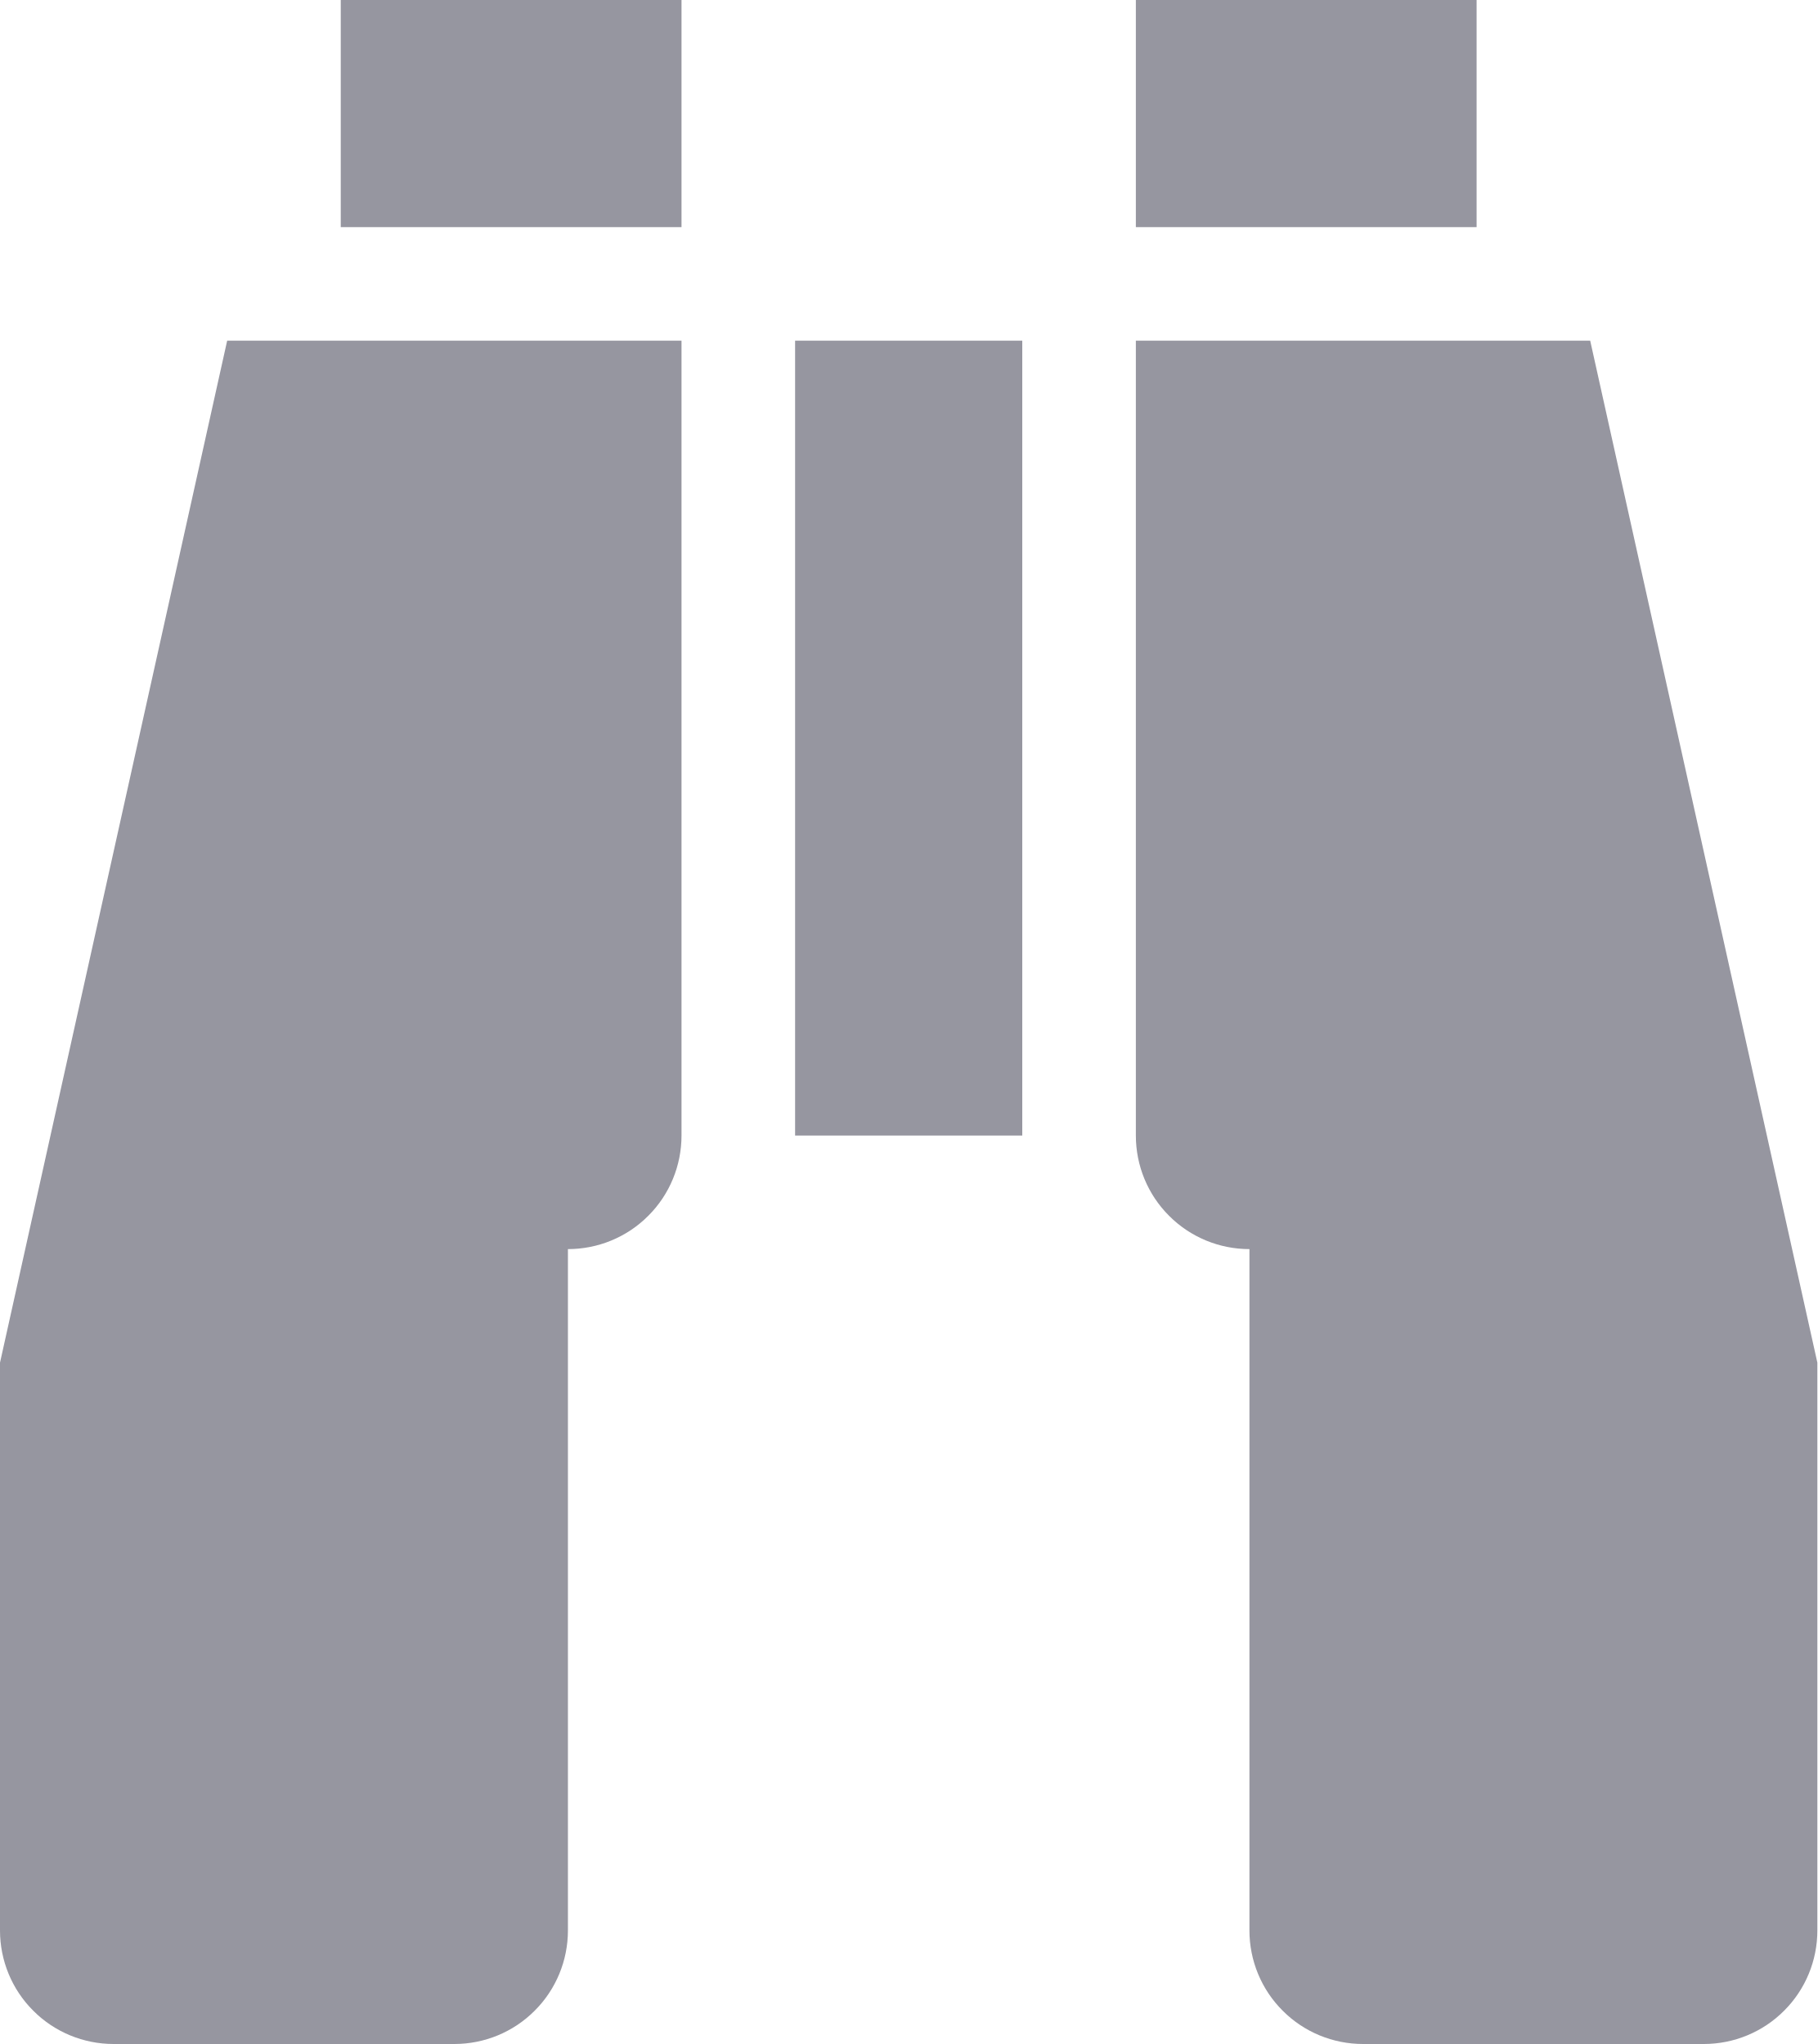
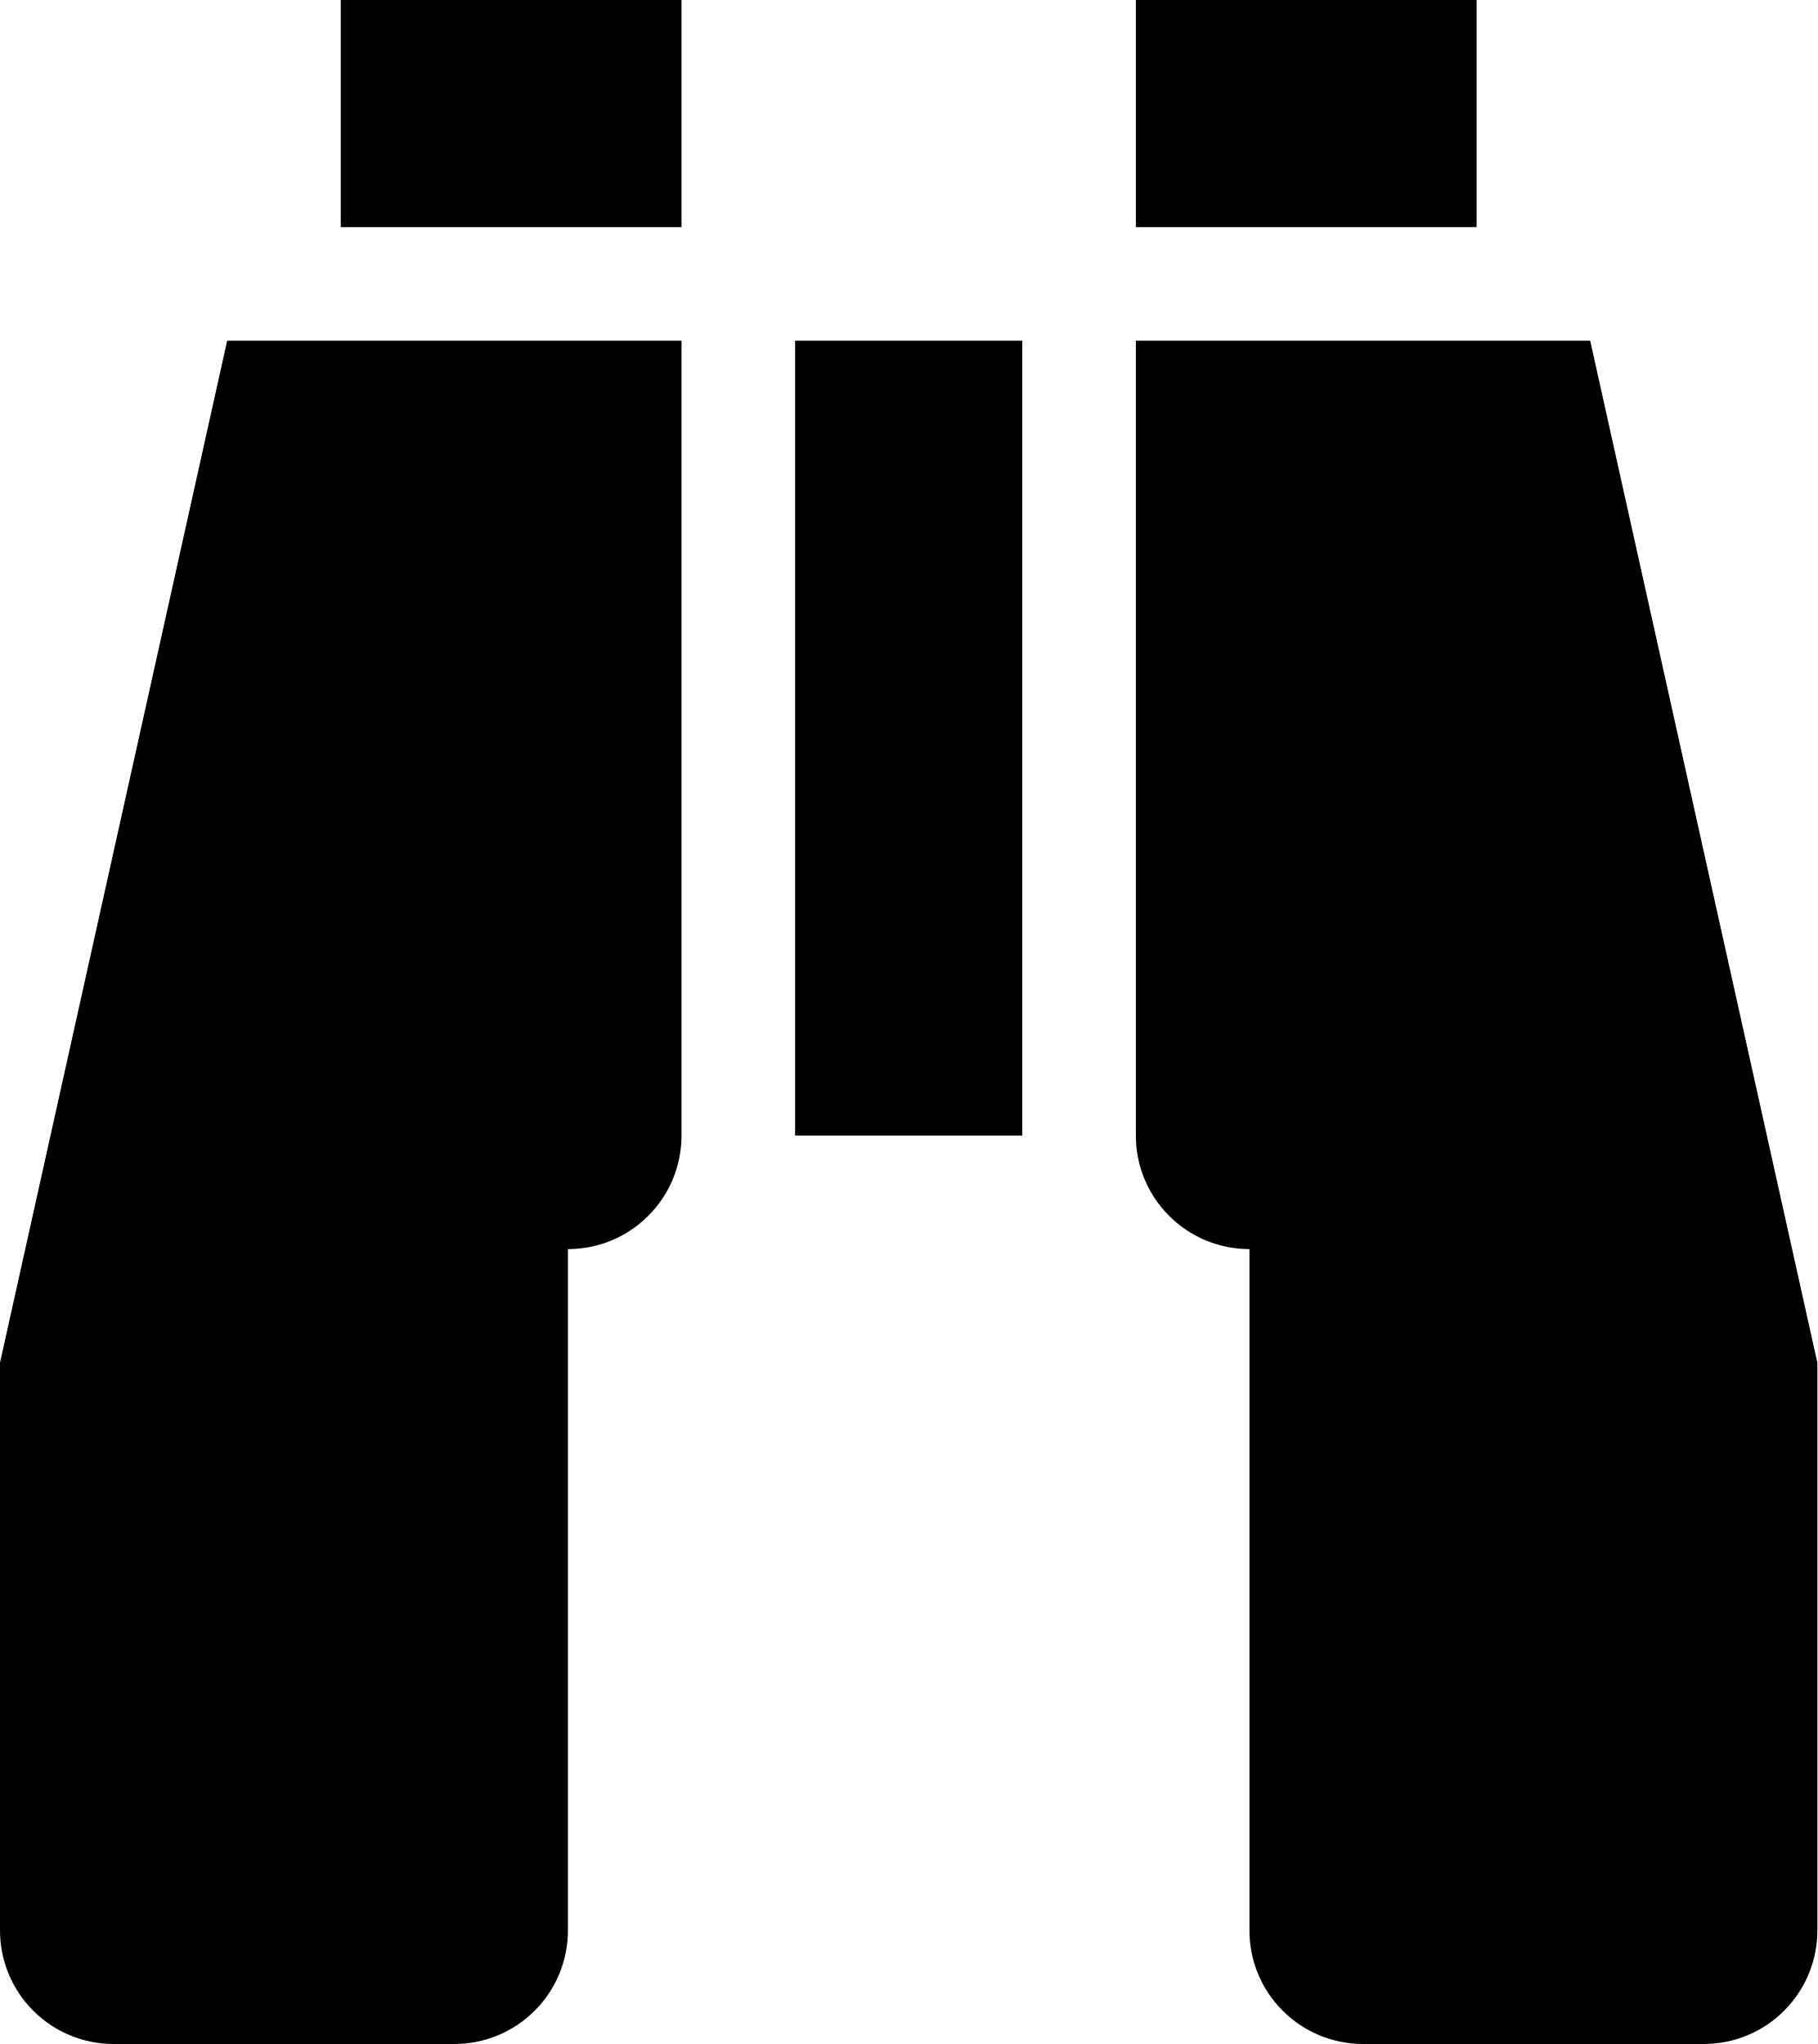
<svg xmlns="http://www.w3.org/2000/svg" width="16" height="18" viewBox="0 0 16 18" fill="none">
-   <path d="M7 3H9V10H7V3ZM5 17C5 17.265 4.895 17.52 4.707 17.707C4.52 17.895 4.265 18 4 18H1C0.735 18 0.48 17.895 0.293 17.707C0.105 17.52 0 17.265 0 17V12L2 3H6V10C6 10.265 5.895 10.52 5.707 10.707C5.52 10.895 5.265 11 5 11V17ZM6 2H3V0H6V2ZM11 17V11C10.735 11 10.48 10.895 10.293 10.707C10.105 10.52 10 10.265 10 10V3H14L16 12V17C16 17.265 15.895 17.52 15.707 17.707C15.52 17.895 15.265 18 15 18H12C11.735 18 11.48 17.895 11.293 17.707C11.105 17.52 11 17.265 11 17ZM10 2V0H13V2H10Z" fill="#9696A0" />
+   <path d="M7 3H9V10H7V3ZM5 17C5 17.265 4.895 17.52 4.707 17.707C4.52 17.895 4.265 18 4 18H1C0.735 18 0.48 17.895 0.293 17.707C0.105 17.52 0 17.265 0 17V12L2 3H6V10C6 10.265 5.895 10.52 5.707 10.707C5.52 10.895 5.265 11 5 11V17ZM6 2H3V0H6V2ZM11 17V11C10.735 11 10.48 10.895 10.293 10.707C10.105 10.52 10 10.265 10 10V3H14L16 12V17C16 17.265 15.895 17.52 15.707 17.707C15.52 17.895 15.265 18 15 18H12C11.735 18 11.48 17.895 11.293 17.707C11.105 17.52 11 17.265 11 17ZM10 2V0H13V2H10Z" fill="currentColor" />
</svg>
